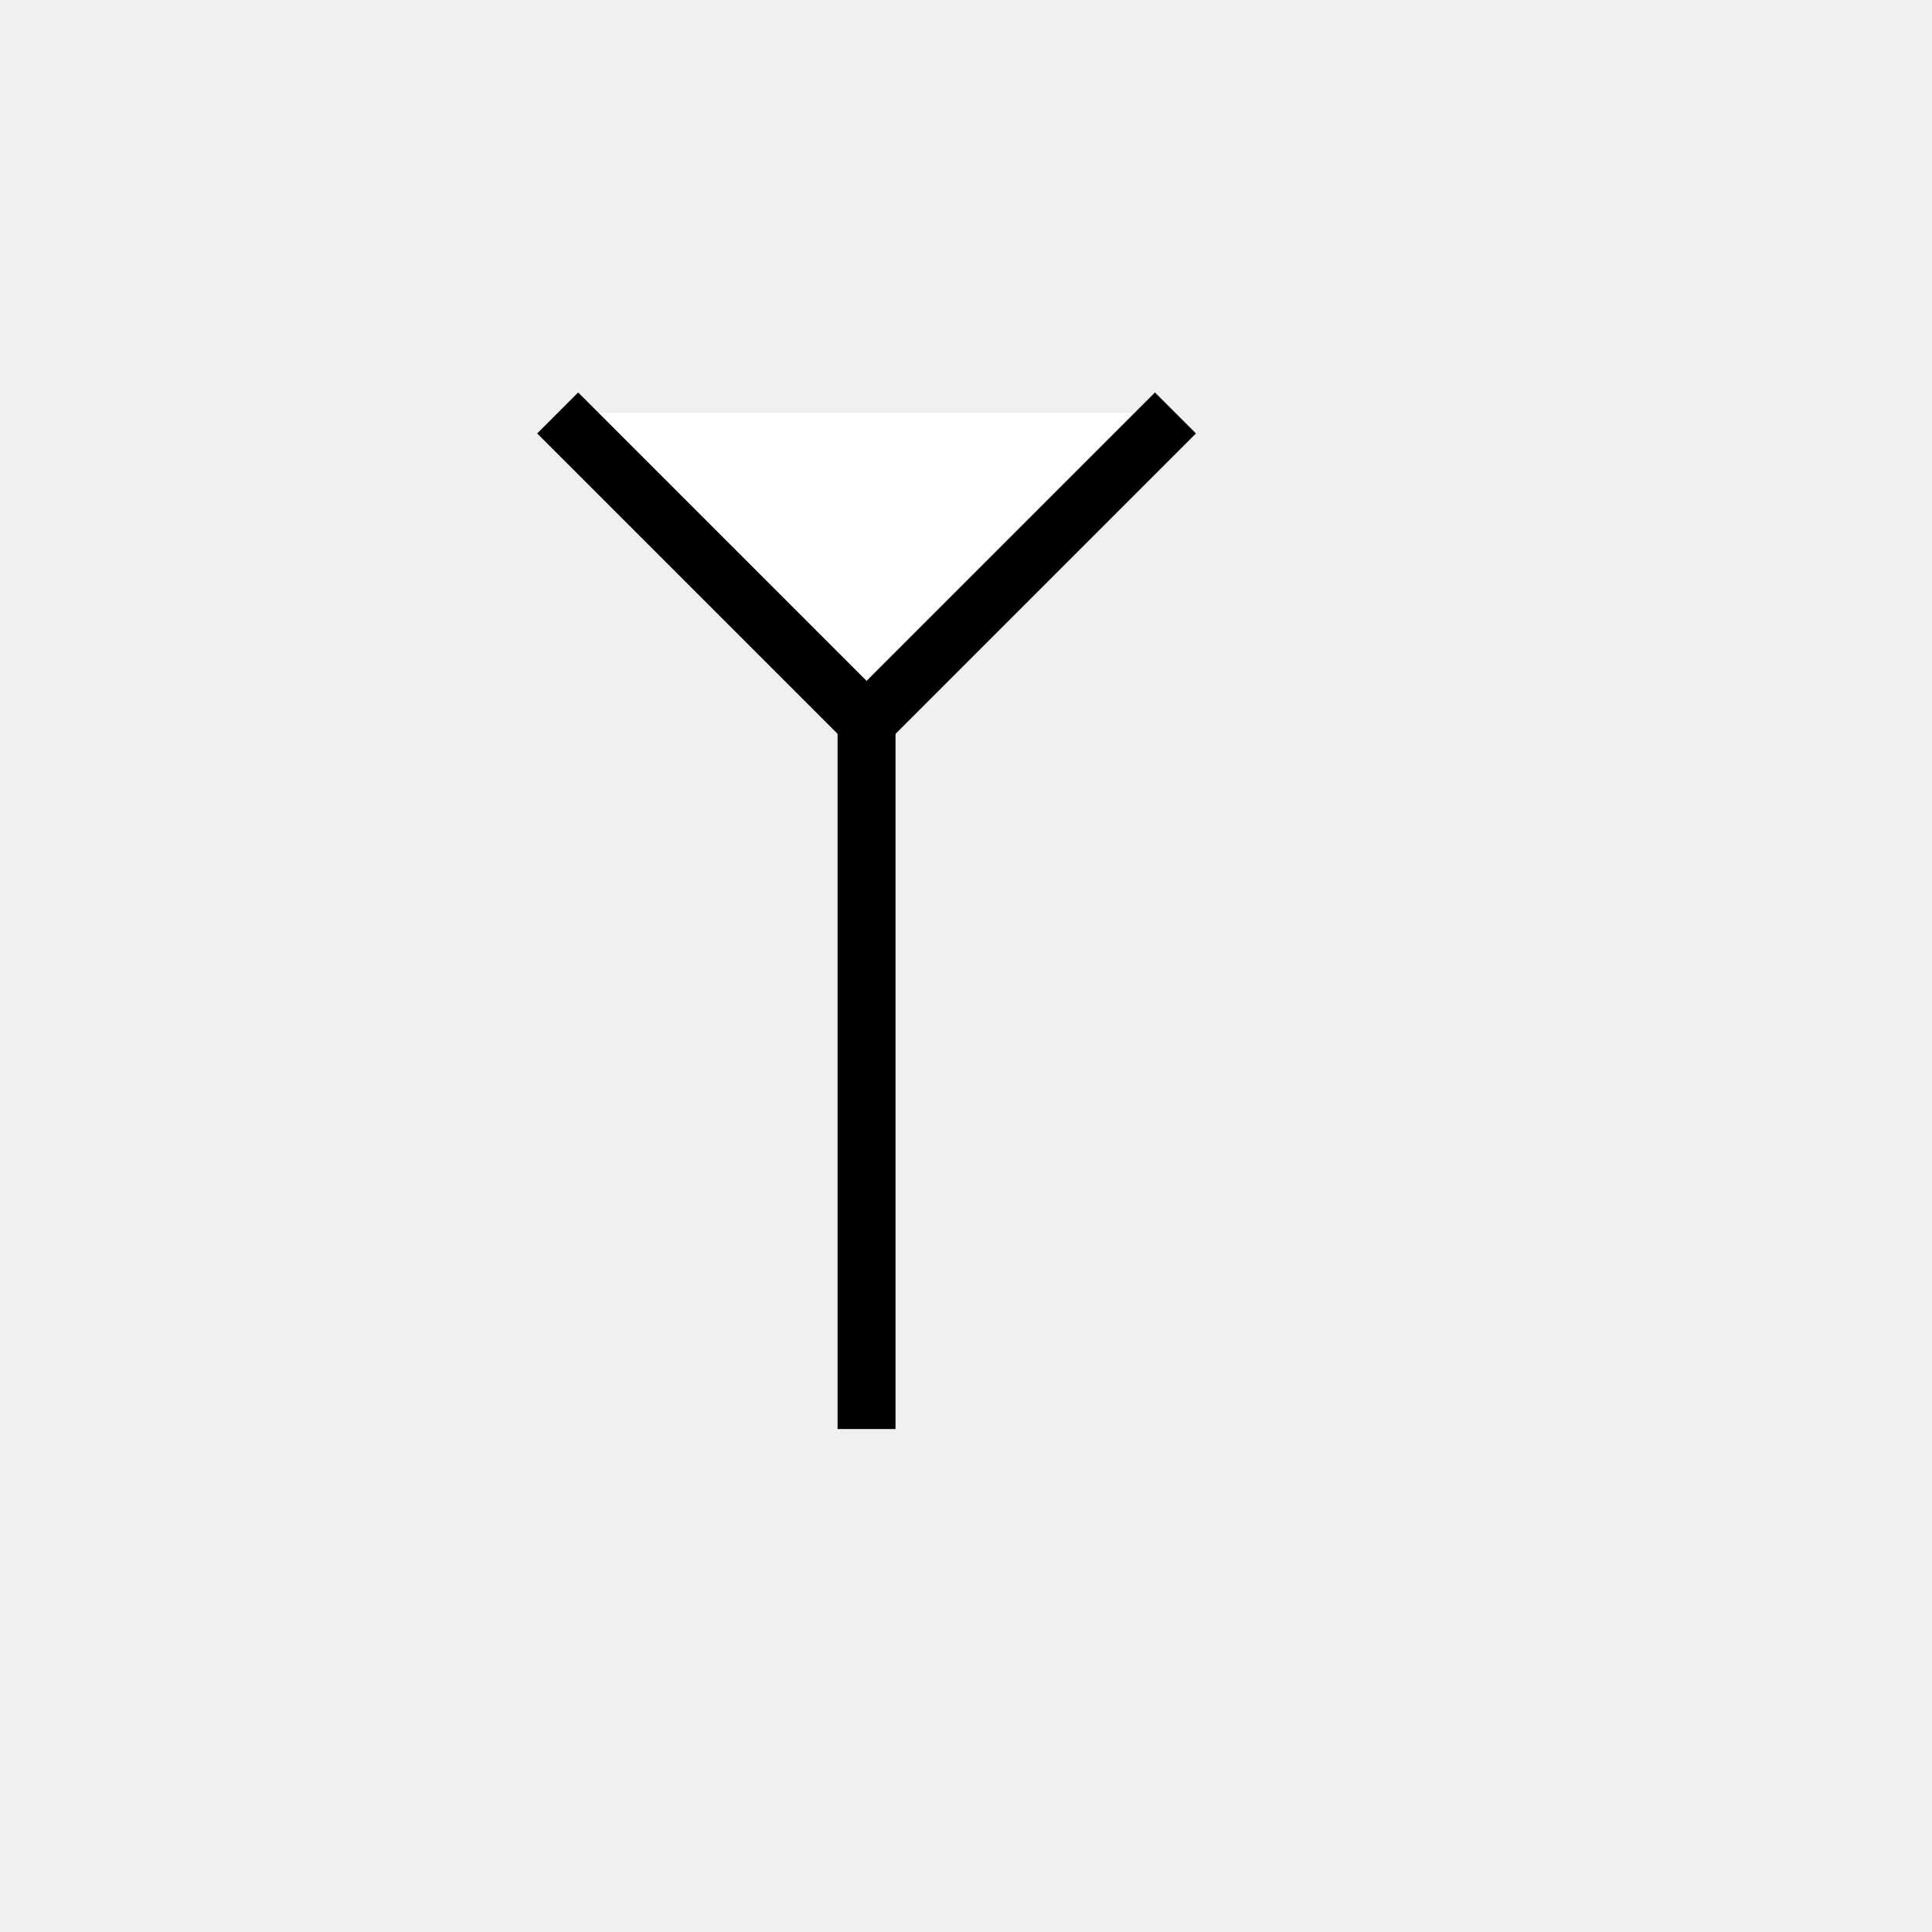
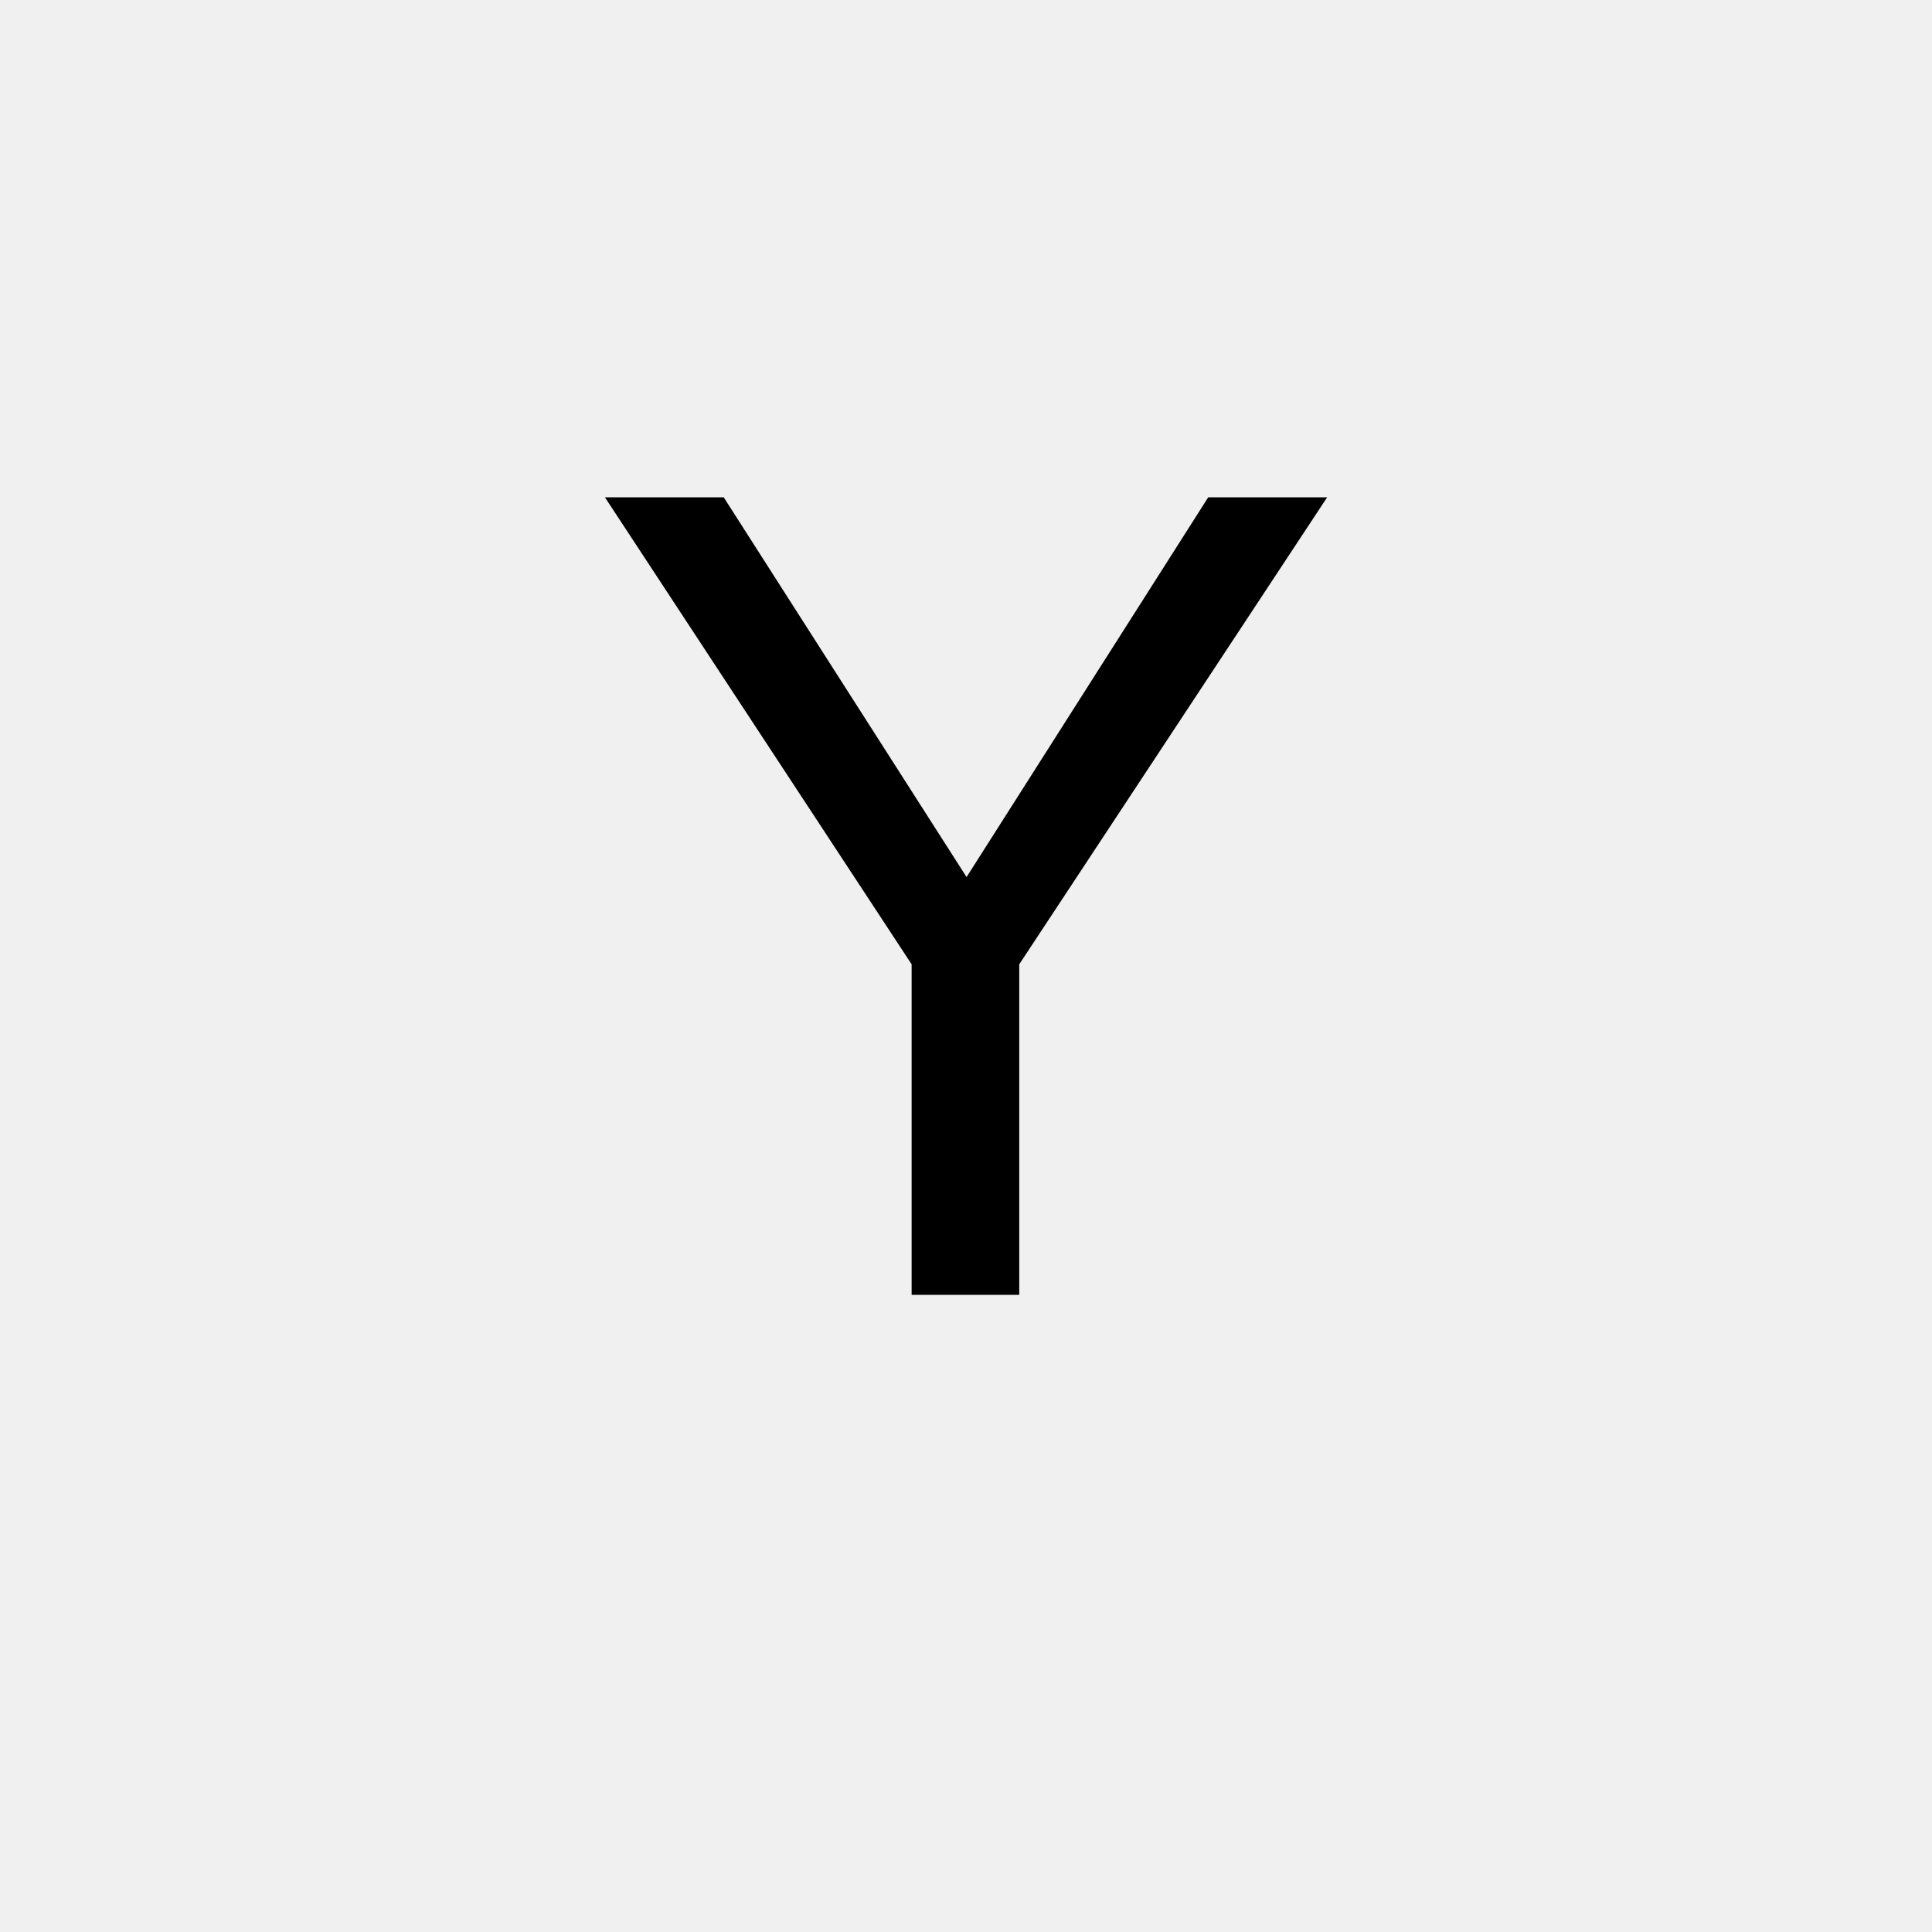
- <svg xmlns="http://www.w3.org/2000/svg" version="1.1" id="katman_1" x="0px" y="0px" viewBox="0 0 1000 1000" style="enable-background:new 0 0 1000 1000;" xml:space="preserve">
-   <style type="text/css">
- 	.st0{fill:#FFFFFF;stroke:#000000;stroke-width:30;stroke-miterlimit:10;}
- </style>
-   <polyline class="st0" points="288.65,213.74 448.53,373.62 608.41,213.74 " />
-   <line class="st0" x1="448.53" y1="739.67" x2="448.53" y2="373.62" />
+ <svg xmlns="http://www.w3.org/2000/svg" width="200" height="200">
+   <text x="50%" y="50%" font-family="Arial" font-size="120" fill="black" dominant-baseline="middle" text-anchor="middle">Y</text>
</svg>
